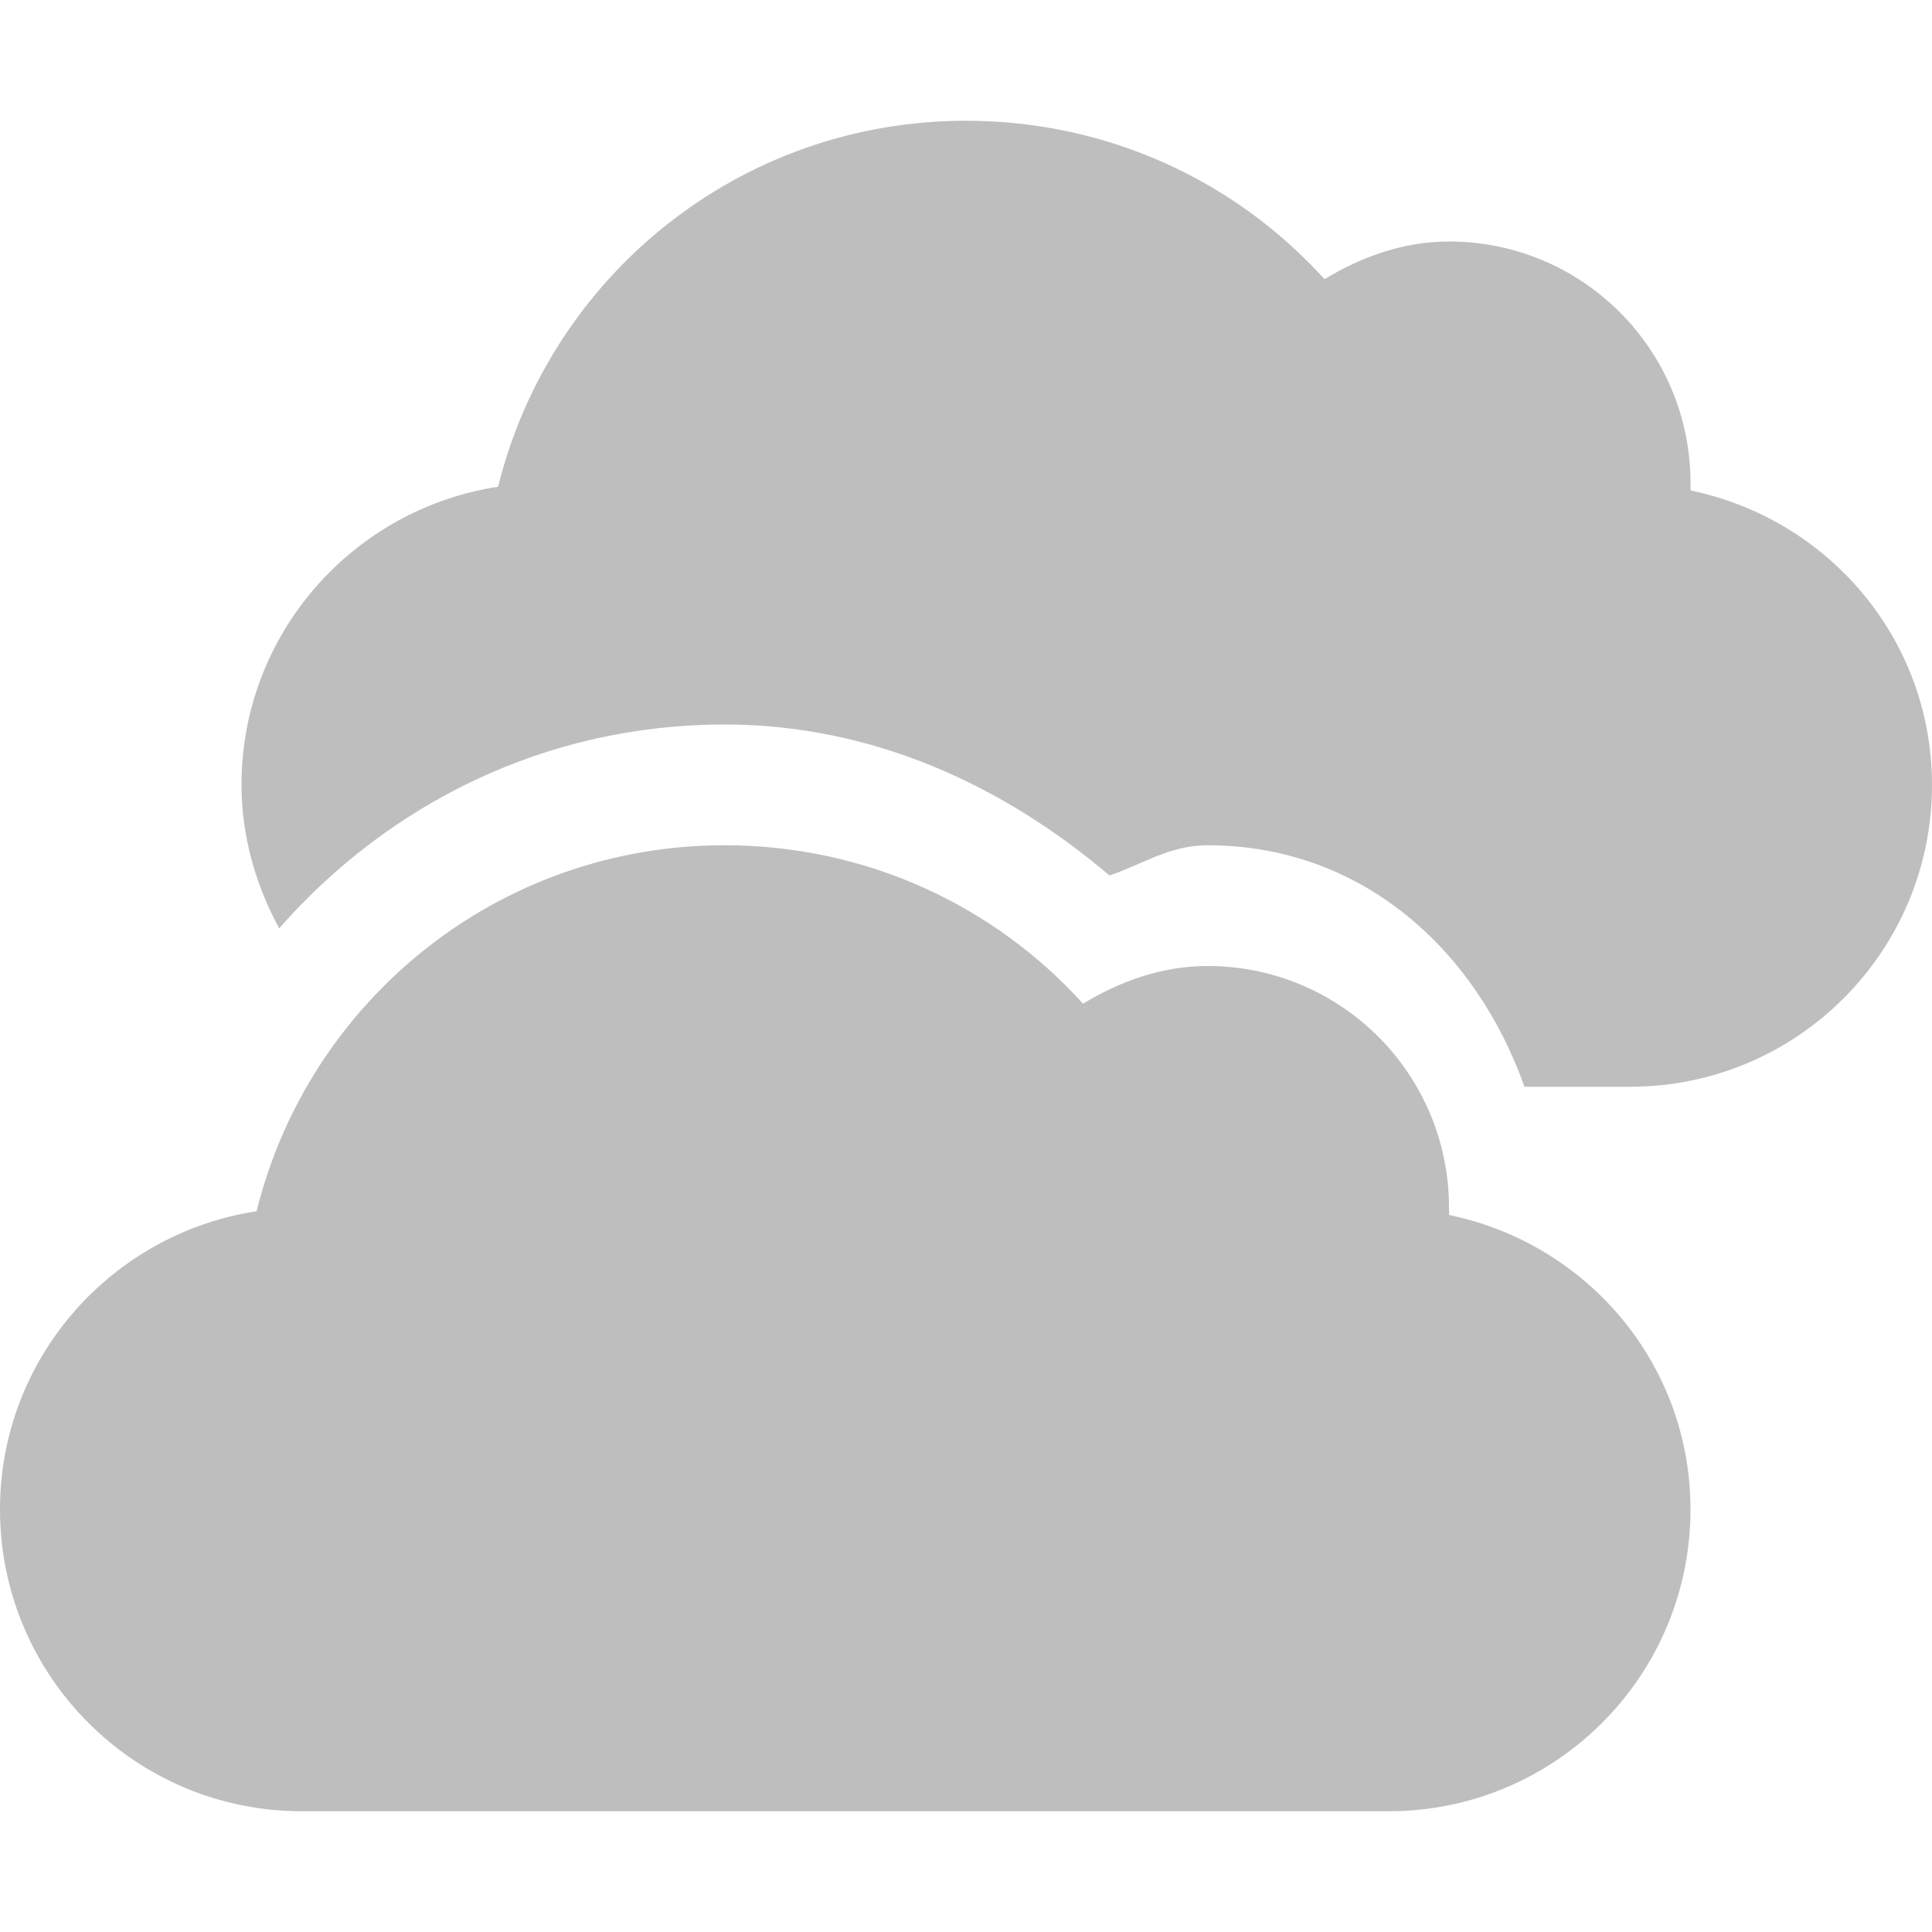
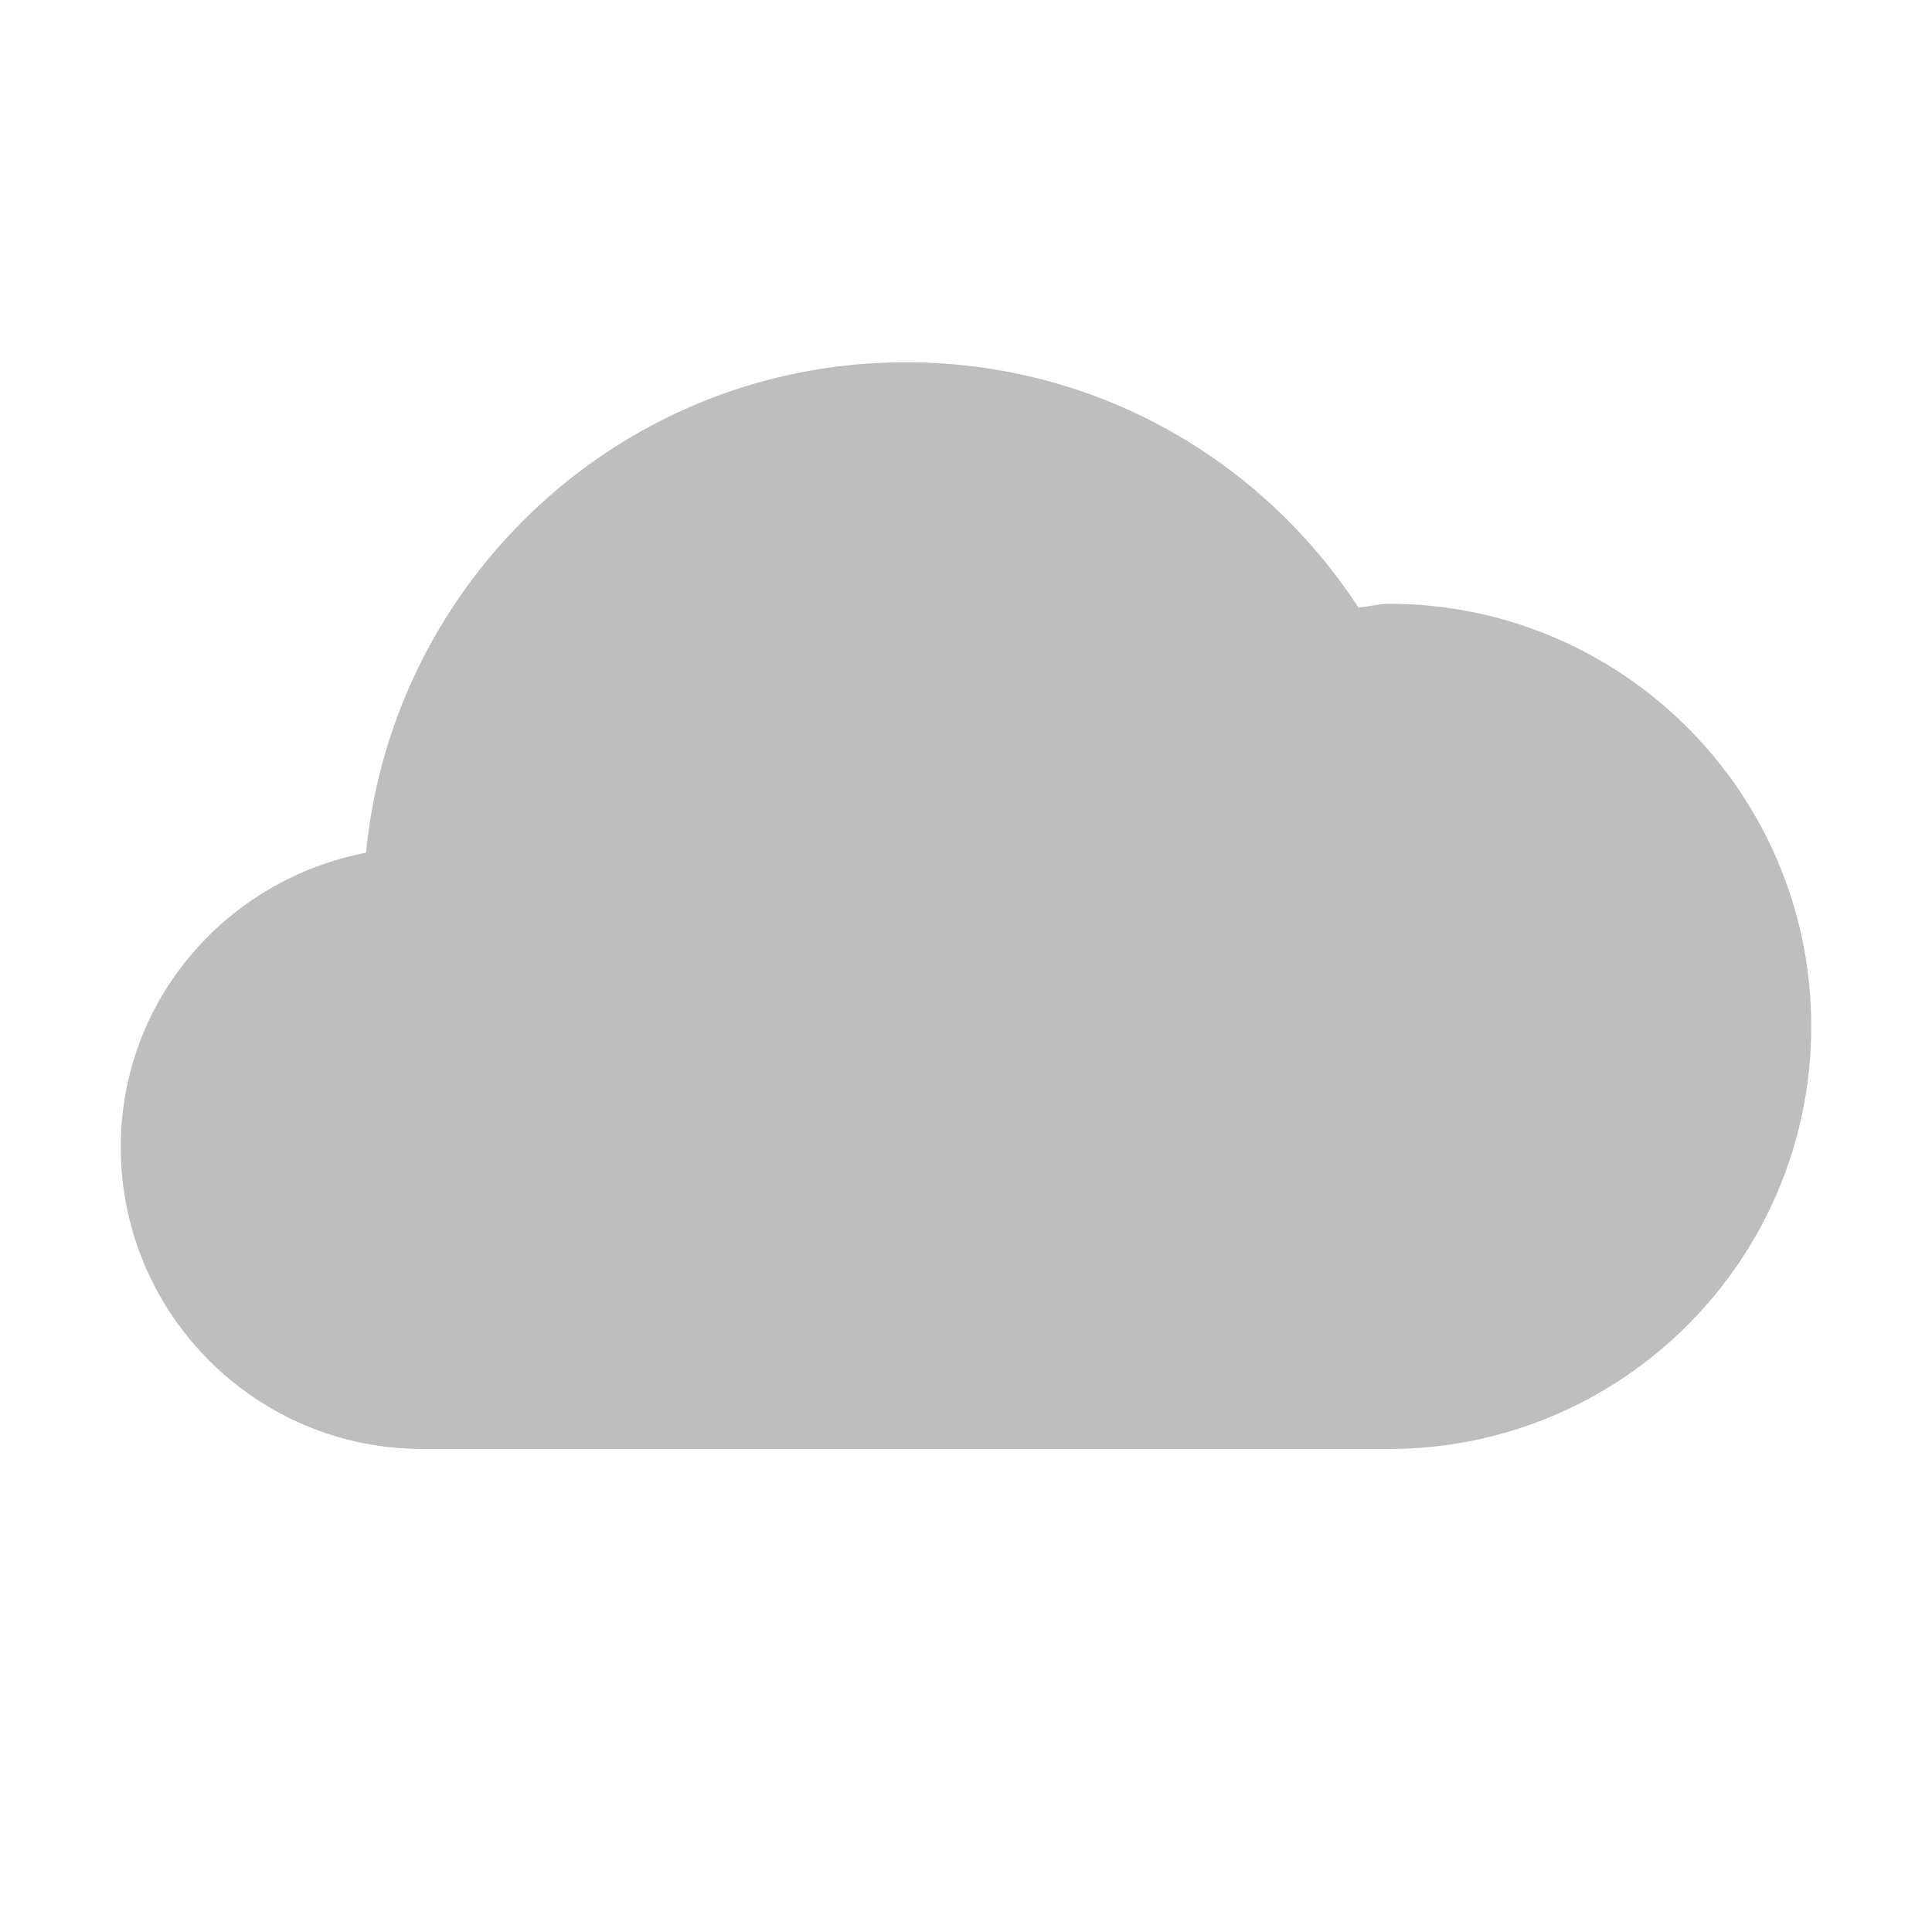
<svg xmlns="http://www.w3.org/2000/svg" xmlns:xlink="http://www.w3.org/1999/xlink" width="16" height="16" id="svg2" version="1.0">
  <defs id="defs4">
    <linearGradient id="linearGradient3171">
      <stop id="stop3173" offset="0" style="stop-color:#000000;stop-opacity:1;" />
      <stop id="stop3175" offset="1" style="stop-color:#000000;stop-opacity:0;" />
    </linearGradient>
    <linearGradient xlink:href="#linearGradient3171" id="linearGradient3342" gradientUnits="userSpaceOnUse" x1="4.938" y1="11" x2="8" y2="11" />
    <linearGradient id="linearGradient3266">
      <stop id="stop3268" offset="0" style="stop-color:#505050;stop-opacity:1;" />
      <stop id="stop3270" offset="1" style="stop-color:#505050;stop-opacity:0;" />
    </linearGradient>
    <linearGradient xlink:href="#linearGradient3266" id="linearGradient3340" gradientUnits="userSpaceOnUse" gradientTransform="translate(2,0)" x1="3.889" y1="15.657" x2="4.329" y2="12.843" />
    <linearGradient xlink:href="#linearGradient3242" id="linearGradient3338" gradientUnits="userSpaceOnUse" x1="3.5" y1="14.031" x2="3.5" y2="7.996" />
    <linearGradient id="linearGradient3242">
      <stop id="stop3244" offset="0" style="stop-color:#505050;stop-opacity:1;" />
      <stop style="stop-color:#a7a7a7;stop-opacity:1;" offset="0.5" id="stop3260" />
      <stop style="stop-color:#ffffff;stop-opacity:1;" offset="0.7" id="stop3250" />
      <stop id="stop3246" offset="1" style="stop-color:#c8c8c8;stop-opacity:1;" />
    </linearGradient>
    <linearGradient xlink:href="#linearGradient3242" id="linearGradient3336" gradientUnits="userSpaceOnUse" x1="7.613" y1="14.757" x2="5.525" y2="7.243" />
    <linearGradient id="ShadowGradient">
      <stop style="stop-color:#000000;stop-opacity:1;" offset="0" id="stop3393" />
      <stop style="stop-color:#000000;stop-opacity:0;" offset="1" id="stop3395" />
    </linearGradient>
    <linearGradient id="StandardGradient">
      <stop style="stop-color:#000000;stop-opacity:1;" offset="0" id="stop3389" />
      <stop style="stop-color:#646464;stop-opacity:1;" offset="1" id="stop3391" />
    </linearGradient>
    <linearGradient xlink:href="#StandardGradient" id="linearGradient3381" x1="9.938" y1="3" x2="9.938" y2="19.018" gradientUnits="userSpaceOnUse" />
    <linearGradient xlink:href="#StandardGradient" id="linearGradient3782" x1="9.75" y1="5" x2="9.75" y2="19.056" gradientUnits="userSpaceOnUse" gradientTransform="translate(0,-1)" />
    <linearGradient xlink:href="#StandardGradient" id="linearGradient2400" gradientUnits="userSpaceOnUse" gradientTransform="translate(-9,10)" x1="9.75" y1="5" x2="9.75" y2="19.056" />
    <linearGradient xlink:href="#StandardGradient" id="linearGradient3174" gradientUnits="userSpaceOnUse" gradientTransform="matrix(0.7071068,0.7071068,-0.7071068,0.7071068,0.8856249,4.153634)" x1="9.75" y1="5" x2="9.75" y2="19.056" />
    <linearGradient xlink:href="#StandardGradient" id="linearGradient3178" gradientUnits="userSpaceOnUse" gradientTransform="matrix(0,1,-1,0,12.00982,7.009822)" x1="9.75" y1="5" x2="9.75" y2="19.056" />
    <linearGradient xlink:href="#StandardGradient" id="linearGradient3182" gradientUnits="userSpaceOnUse" gradientTransform="matrix(-0.7071068,0.7071068,-0.7071068,-0.7071068,17.85619,16.89545)" x1="9.75" y1="5" x2="9.75" y2="19.056" />
    <linearGradient xlink:href="#StandardGradient" id="linearGradient3186" gradientUnits="userSpaceOnUse" gradientTransform="matrix(-1,0,0,-1,15,28.01964)" x1="9.75" y1="5" x2="9.75" y2="19.056" />
    <linearGradient xlink:href="#StandardGradient" id="linearGradient3190" gradientUnits="userSpaceOnUse" gradientTransform="matrix(-0.7071068,-0.7071068,0.7071068,-0.7071068,5.114375,33.86601)" x1="9.75" y1="5" x2="9.75" y2="19.056" />
    <linearGradient xlink:href="#StandardGradient" id="linearGradient3194" gradientUnits="userSpaceOnUse" gradientTransform="matrix(0,-1,1,0,-6.009822,31.00982)" x1="9.75" y1="5" x2="9.75" y2="19.056" />
    <linearGradient xlink:href="#StandardGradient" id="linearGradient3198" gradientUnits="userSpaceOnUse" gradientTransform="matrix(0.7071068,-0.7071068,0.7071068,0.7071068,-11.85619,21.1242)" x1="9.75" y1="5" x2="9.75" y2="19.056" />
    <linearGradient xlink:href="#StandardGradient" id="linearGradient3224" gradientUnits="userSpaceOnUse" gradientTransform="matrix(0.7071068,0.7071068,-0.7071068,0.7071068,11.29289,-6.263456)" x1="9.75" y1="5" x2="9.75" y2="19.056" />
    <linearGradient xlink:href="#StandardGradient" id="linearGradient2407" gradientUnits="userSpaceOnUse" gradientTransform="translate(-22,-5)" x1="9.75" y1="5" x2="9.75" y2="19.056" />
    <linearGradient xlink:href="#StandardGradient" id="linearGradient3228" x1="6.701" y1="1" x2="6.701" y2="15.001" gradientUnits="userSpaceOnUse" />
    <linearGradient xlink:href="#linearGradient3171" id="linearGradient2630" gradientUnits="userSpaceOnUse" x1="4.938" y1="11" x2="8" y2="11" gradientTransform="translate(4.8043455e-2,-1.054602)" />
    <linearGradient xlink:href="#linearGradient3266" id="linearGradient2633" gradientUnits="userSpaceOnUse" gradientTransform="translate(2.048043,-1.054602)" x1="3.889" y1="15.657" x2="4.329" y2="12.843" />
    <linearGradient xlink:href="#linearGradient3242" id="linearGradient2636" gradientUnits="userSpaceOnUse" x1="3.5" y1="14.031" x2="3.5" y2="7.996" gradientTransform="translate(4.8043455e-2,-1.054602)" />
    <linearGradient xlink:href="#linearGradient3242" id="linearGradient2639" gradientUnits="userSpaceOnUse" x1="7.613" y1="14.757" x2="5.525" y2="7.243" gradientTransform="translate(4.8043455e-2,-1.054602)" />
    <linearGradient xlink:href="#linearGradient3242" id="linearGradient2641" gradientUnits="userSpaceOnUse" gradientTransform="translate(-2,-3)" x1="7.613" y1="14.757" x2="5.525" y2="7.243" />
    <linearGradient xlink:href="#StandardGradient" id="linearGradient3421" x1="8.438" y1="1" x2="8.438" y2="15.008" gradientUnits="userSpaceOnUse" />
    <linearGradient xlink:href="#StandardGradient" id="linearGradient2433" gradientUnits="userSpaceOnUse" x1="8.438" y1="1" x2="8.438" y2="15.008" gradientTransform="matrix(1.239731,0,0,1,-2.145046,0)" />
    <linearGradient xlink:href="#StandardGradient" id="linearGradient2435" gradientUnits="userSpaceOnUse" x1="8.438" y1="1" x2="8.438" y2="15.008" gradientTransform="matrix(1.306501,0,0,1,-3.664489,0)" />
    <linearGradient xlink:href="#StandardGradient" id="linearGradient2437" gradientUnits="userSpaceOnUse" x1="8.438" y1="1" x2="8.438" y2="15.008" gradientTransform="matrix(1.315615,0,0,1,-4.720049,0)" />
    <linearGradient xlink:href="#StandardGradient" id="linearGradient2898" gradientUnits="userSpaceOnUse" x1="8.438" y1="1" x2="8.438" y2="15.008" />
    <linearGradient xlink:href="#linearGradient4081" id="linearGradient3538" gradientUnits="userSpaceOnUse" gradientTransform="translate(1,0)" x1="16.5" y1="19.543" x2="16.5" y2="2.5" />
    <linearGradient id="linearGradient4081">
      <stop style="stop-color:#aaaaaa;stop-opacity:1;" offset="0" id="stop4083" />
      <stop style="stop-color:#f0f0f0;stop-opacity:1;" offset="1" id="stop4085" />
    </linearGradient>
    <linearGradient xlink:href="#linearGradient4081" id="linearGradient3542" gradientUnits="userSpaceOnUse" gradientTransform="translate(-4,-3)" x1="10.505" y1="15.281" x2="10.505" y2="6.746" />
    <linearGradient id="linearGradient2926">
      <stop style="stop-color:#aaaaaa;stop-opacity:1;" offset="0" id="stop2928" />
      <stop style="stop-color:#f0f0f0;stop-opacity:1;" offset="1" id="stop2930" />
    </linearGradient>
    <linearGradient xlink:href="#linearGradient4081" id="linearGradient3540" gradientUnits="userSpaceOnUse" gradientTransform="translate(-4,-3)" x1="14.525" y1="17.419" x2="14.525" y2="4.625" />
    <linearGradient id="linearGradient2933">
      <stop style="stop-color:#aaaaaa;stop-opacity:1;" offset="0" id="stop2935" />
      <stop style="stop-color:#f0f0f0;stop-opacity:1;" offset="1" id="stop2937" />
    </linearGradient>
    <linearGradient y2="2.5" x2="16.5" y1="19.543" x1="16.5" gradientTransform="translate(-4,-3)" gradientUnits="userSpaceOnUse" id="linearGradient2942" xlink:href="#linearGradient4081" />
    <linearGradient xlink:href="#linearGradient4081" id="linearGradient2945" gradientUnits="userSpaceOnUse" gradientTransform="translate(-4,-3)" x1="16.5" y1="19.543" x2="16.5" y2="2.5" />
    <linearGradient xlink:href="#linearGradient4081" id="linearGradient2948" gradientUnits="userSpaceOnUse" gradientTransform="matrix(1,0,0,0.9435237,-4,-2.375231)" x1="16.5" y1="19.543" x2="16.5" y2="2.5" />
    <linearGradient xlink:href="#StandardGradient" id="linearGradient2950" gradientUnits="userSpaceOnUse" x1="8.438" y1="1" x2="8.438" y2="15.008" />
    <linearGradient xlink:href="#StandardGradient" id="linearGradient3729" gradientUnits="userSpaceOnUse" x1="8.438" y1="1" x2="8.438" y2="15.008" gradientTransform="translate(0,1)" />
    <linearGradient xlink:href="#StandardGradient" id="linearGradient3731" gradientUnits="userSpaceOnUse" x1="8.438" y1="1" x2="8.438" y2="15.008" />
    <linearGradient id="StandardGradient-1" gradientTransform="scale(1.146726,0.8720476)" x1="7.19" y1="6.955" x2="7.19" y2="18.319" gradientUnits="userSpaceOnUse">
      <stop style="stop-color:#000000;stop-opacity:0.863;" offset="0" id="stop3280" />
      <stop style="stop-color:#000000;stop-opacity:0.471;" offset="1" id="stop3282" />
    </linearGradient>
    <linearGradient y2="18.319" x2="7.19" y1="6.955" x1="7.19" gradientTransform="matrix(1.146726,0,0,0.8720476,2.519674,8.538319)" gradientUnits="userSpaceOnUse" id="linearGradient3785" xlink:href="#StandardGradient-1" />
    <linearGradient xlink:href="#StandardGradient-1" id="linearGradient3804" gradientUnits="userSpaceOnUse" x1="8.438" y1="1" x2="8.438" y2="15.008" />
    <linearGradient xlink:href="#StandardGradient-1" id="linearGradient3808" gradientUnits="userSpaceOnUse" x1="8.438" y1="1" x2="8.438" y2="15.008" gradientTransform="translate(0,1)" />
    <linearGradient xlink:href="#StandardGradient-1" id="linearGradient3812" gradientUnits="userSpaceOnUse" x1="8.438" y1="1" x2="8.438" y2="15.008" />
    <linearGradient xlink:href="#StandardGradient-1" id="linearGradient3817" gradientUnits="userSpaceOnUse" x1="8.438" y1="1" x2="8.438" y2="15.008" gradientTransform="translate(-20,0)" />
    <clipPath clipPathUnits="userSpaceOnUse" id="clipPath3824">
      <path style="fill:#ff00ff;fill-opacity:1;stroke:none;display:inline" d="m -20,0 0,16 16,0 0,-16 -16,0 z M -7.625,1 C -5.996,2.929 -5,5.343 -5,8 c 1e-6,2.708 -1.032,5.179 -2.719,7.125 l -1.5,-1.25 c 1.364,-1.613 2.188,-3.652 2.188,-5.875 0,-2.164 -0.763,-4.157 -2.062,-5.75 L -7.625,1 z M -9.812,2.844 C -8.663,4.274 -8,6.068 -8,8 c 0,1.988 -0.723,3.804 -1.938,5.25 l -1.5,-1.281 C -10.54,10.862 -10,9.501 -10,8 -10,6.556 -10.507,5.241 -11.344,4.156 l 1.531,-1.312 z m -5.188,1.125 0,8 L -17,10 -18.5,10 C -18.777,10 -19,9.777 -19,9.5 l 0,-3 C -19,6.223 -18.777,6 -18.5,6 l 1.5,0 2,-2.031 z M -12.062,4.75 C -11.393,5.666 -11,6.804 -11,8 c 0,1.259 -0.42,2.432 -1.156,3.375 L -13.688,10.062 C -13.264,9.47 -13,8.769 -13,8 -13,7.282 -13.219,6.63 -13.594,6.062 L -12.062,4.75 z" id="path3826" />
    </clipPath>
    <linearGradient xlink:href="#StandardGradient-6" id="linearGradient3750" x1="11" y1="3" x2="11" y2="20.117" gradientUnits="userSpaceOnUse" />
    <linearGradient id="StandardGradient-6" gradientTransform="matrix(0.9984539,0,0,0.9984539,-0.0459776,0.05767558)" x1="10.71" y1="1.996" x2="10.71" y2="18.974" gradientUnits="userSpaceOnUse">
      <stop style="stop-color:#000000;stop-opacity:0.863;" offset="0" id="stop3277" />
      <stop style="stop-color:#000000;stop-opacity:0.471;" offset="1" id="stop3279" />
    </linearGradient>
    <linearGradient xlink:href="#StandardGradient-6" id="linearGradient2953" gradientUnits="userSpaceOnUse" gradientTransform="matrix(0.7774459,0,0,0.7712153,-0.5548917,-0.3761043)" x1="11" y1="3" x2="11" y2="20.117" />
    <linearGradient xlink:href="#StandardGradient-6" id="linearGradient2955" gradientUnits="userSpaceOnUse" gradientTransform="matrix(0.7774459,0,0,0.7712153,-0.5548917,-1.376104)" x1="11" y1="3" x2="11" y2="20.117" />
    <linearGradient xlink:href="#StandardGradient-6" id="linearGradient3732" gradientUnits="userSpaceOnUse" gradientTransform="matrix(0.7774459,0,0,0.7712153,-0.5548917,-0.3761043)" x1="11" y1="3" x2="11" y2="20.117" />
    <linearGradient xlink:href="#StandardGradient-6" id="linearGradient3736" gradientUnits="userSpaceOnUse" gradientTransform="matrix(0.7774459,0,0,0.7712153,-0.5548917,-1.376104)" x1="11" y1="3" x2="11" y2="20.117" />
    <linearGradient xlink:href="#StandardGradient-6" id="linearGradient3741" gradientUnits="userSpaceOnUse" gradientTransform="matrix(0.7774459,0,0,0.7712153,-20.55489,-1.376104)" x1="11" y1="3" x2="11" y2="20.117" />
    <clipPath clipPathUnits="userSpaceOnUse" id="clipPath3748">
      <path style="fill:#ff00ff;fill-opacity:1;stroke:none;display:inline" d="m -20,0 0,16 16,0 0,-16 -16,0 z M -15.5,1.469 -12,3.938 -8.5,1.469 -5,3.938 -8.5,6.625 -5,8.969 -12,14 -19,8.969 -15.5,6.625 -19,3.938 -15.5,1.469 z" id="path3750" />
    </clipPath>
    <clipPath clipPathUnits="userSpaceOnUse" id="clipPath3806">
      <path style="fill:#ff00ff;fill-opacity:1;stroke:none;display:inline" d="m -20,0 0,16 16,0 0,-16 -16,0 z m 14.281,1 c 0.183,0 0.365,0.084 0.5,0.219 0.269,0.269 0.269,0.731 0,1 L -8.031,5 l 0,1.531 a 0.528,0.526 0 0 1 -0.156,0.375 L -10.156,8.875 a 0.528,0.526 0 0 1 -0.062,0.031 l -2.688,-2.688 a 0.528,0.526 0 0 1 0,-0.031 0.528,0.526 0 0 1 0.031,-0.031 l 1.969,-1.969 a 0.528,0.526 0 0 1 0.375,-0.156 l 1.531,0 2.781,-2.812 C -6.084,1.084 -5.901,1 -5.719,1 z m -8.125,6.125 a 0.528,0.526 0 0 1 0.031,0 l 2.688,2.688 a 0.528,0.526 0 0 1 0,0.031 0.528,0.526 0 0 1 -0.031,0.031 L -13.125,11.844 A 0.528,0.526 0 0 1 -13.5,12 l -1.531,0 -2.781,2.812 c -0.269,0.269 -0.731,0.269 -1,0 -0.269,-0.269 -0.269,-0.731 0,-1 L -16,11.031 -16,9.5 a 0.528,0.526 0 0 1 0.156,-0.375 L -13.875,7.156 A 0.528,0.526 0 0 1 -13.844,7.125 z" id="path3808" />
    </clipPath>
    <linearGradient xlink:href="#StandardGradient-6" id="linearGradient3849" gradientUnits="userSpaceOnUse" x1="10.974" y1="1.082" x2="10.974" y2="8.948" gradientTransform="translate(-20,0)" />
    <clipPath clipPathUnits="userSpaceOnUse" id="clipPath3856">
      <path style="fill:#ff00ff;fill-opacity:1;stroke:none;display:inline" d="m -20,0 0,16 16,0 0,-16 -16,0 z m 14.281,1 c 0.183,0 0.365,0.084 0.5,0.219 0.269,0.269 0.269,0.731 0,1 L -8.031,5 l 0,1.531 a 0.528,0.526 0 0 1 -0.156,0.375 L -10.156,8.875 a 0.528,0.526 0 0 1 -0.062,0.031 l -2.688,-2.688 a 0.528,0.526 0 0 1 0,-0.031 0.528,0.526 0 0 1 0.031,-0.031 l 1.969,-1.969 a 0.528,0.526 0 0 1 0.375,-0.156 l 1.531,0 2.781,-2.812 C -6.084,1.084 -5.901,1 -5.719,1 z" id="path3858" />
    </clipPath>
  </defs>
  <g id="layer1">
-     <path style="color:#000000;fill:#bebebe;fill-opacity:1;fill-rule:nonzero;stroke:none;stroke-width:1;marker:none;visibility:visible;display:inline;overflow:visible;enable-background:accumulate" d="M 8 1 C 6.123 1 4.556 2.288 4.125 4.031 C 2.924 4.214 2 5.248 2 6.5 C 2 6.931 2.12 7.333 2.312 7.688 C 3.218 6.656 4.52 6 6 6 C 7.23 6 8.311 6.506 9.188 7.25 C 9.457 7.161 9.684 7 10 7 C 11.273 7 12.22 7.859 12.625 9 L 13.5 9 C 14.881 9 16 7.881 16 6.5 C 16 5.292 15.139 4.296 14 4.062 C 14.001 4.042 14 4.021 14 4 C 14 2.895 13.105 2 12 2 C 11.62 2 11.271 2.129 10.969 2.312 C 10.237 1.503 9.178 1 8 1 z " id="path2960" />
-     <path id="path3798" d="M 7.5,19 C 6.05,19 4.813,19.869 4.281,21.125 4.034,21.043 3.775,21 3.5,21 2.119,21 1,22.119 1,23.5 1,24.881 2.119,26 3.5,26 l 4,0 5.5,0 c 1.105,0 2,-0.895 2,-2 0,-1.105 -0.895,-2 -2,-2 l -0.094,0 C 12.96,21.846 13,21.673 13,21.5 13,20.672 12.328,20 11.5,20 11.054,20 10.65,20.191 10.375,20.5 9.743,19.59 8.692,19 7.5,19 z" style="color:#000000;fill:#ff0000;fill-opacity:1;fill-rule:nonzero;stroke:none;stroke-width:1;marker:none;visibility:visible;display:inline;overflow:visible;enable-background:accumulate" />
-     <path id="path3863" d="m 7,-18 c -1.877,0 -3.444,1.288 -3.875,3.031 C 1.924,-14.786 1,-13.752 1,-12.5 c 0,1.381 1.119,2.5 2.5,2.5 l 9,0 c 1.381,0 2.5,-1.119 2.5,-2.5 0,-1.208 -0.861,-2.204 -2,-2.438 6.5e-4,-0.021 0,-0.041 0,-0.062 0,-1.105 -0.895,-2 -2,-2 -0.38,0 -0.729,0.129 -1.031,0.312 C 9.237,-17.497 8.178,-18 7,-18 z" style="color:#000000;fill:#6e6e6e;fill-opacity:1;fill-rule:nonzero;stroke:none;stroke-width:1;marker:none;visibility:visible;display:inline;overflow:visible;enable-background:accumulate" />
-     <path style="color:#000000;fill:#bebebe;fill-opacity:1;fill-rule:nonzero;stroke:none;stroke-width:1;marker:none;visibility:visible;display:inline;overflow:visible;enable-background:accumulate" d="M 6,7 C 4.123,7 2.556,8.288 2.125,10.031 0.924,10.214 0,11.248 0,12.5 0,13.881 1.119,15 2.5,15 l 9,0 C 12.881,15 14,13.881 14,12.5 14,11.292 13.139,10.296 12,10.062 12.001,10.042 12,10.021 12,10 12,8.895 11.105,8 10,8 9.62,8 9.271,8.129 8.969,8.312 8.237,7.503 7.178,7 6,7 z" id="path3888" />
+     <path style="color:#000000;fill:#bebebe;fill-opacity:1;fill-rule:nonzero;stroke:none;stroke-width:2;marker:none;visibility:visible;display:inline;overflow:visible;enable-background:accumulate" d="M 7.5,3 C 5.164,3 3.254,4.785 3.031,7.062 1.877,7.284 1,8.281 1,9.5 1,10.881 2.119,12 3.5,12 l 4,0 4,0 C 13.433,12 15,10.433 15,8.5 15,6.567 13.433,5 11.5,5 11.416,5 11.333,5.025 11.25,5.031 10.447,3.803 9.078,3 7.5,3 z" id="path3110" />
+     <path style="color:#000000;fill:#bebebe;fill-opacity:1;fill-rule:nonzero;stroke:none;stroke-width:2;marker:none;visibility:visible;display:inline;overflow:visible;enable-background:accumulate" id="path3893" d="M 8.5,8 C 7.091,8 5.898,8.831 5.344,10.031 4.039,10.115 3,11.174 3,12.5 3,13.881 4.119,15 5.5,15 l 3,0 C 10.433,15 12,13.433 12,11.5 12,9.567 10.433,8 8.5,8 z" transform="translate(-23,0)" />
  </g>
</svg>
